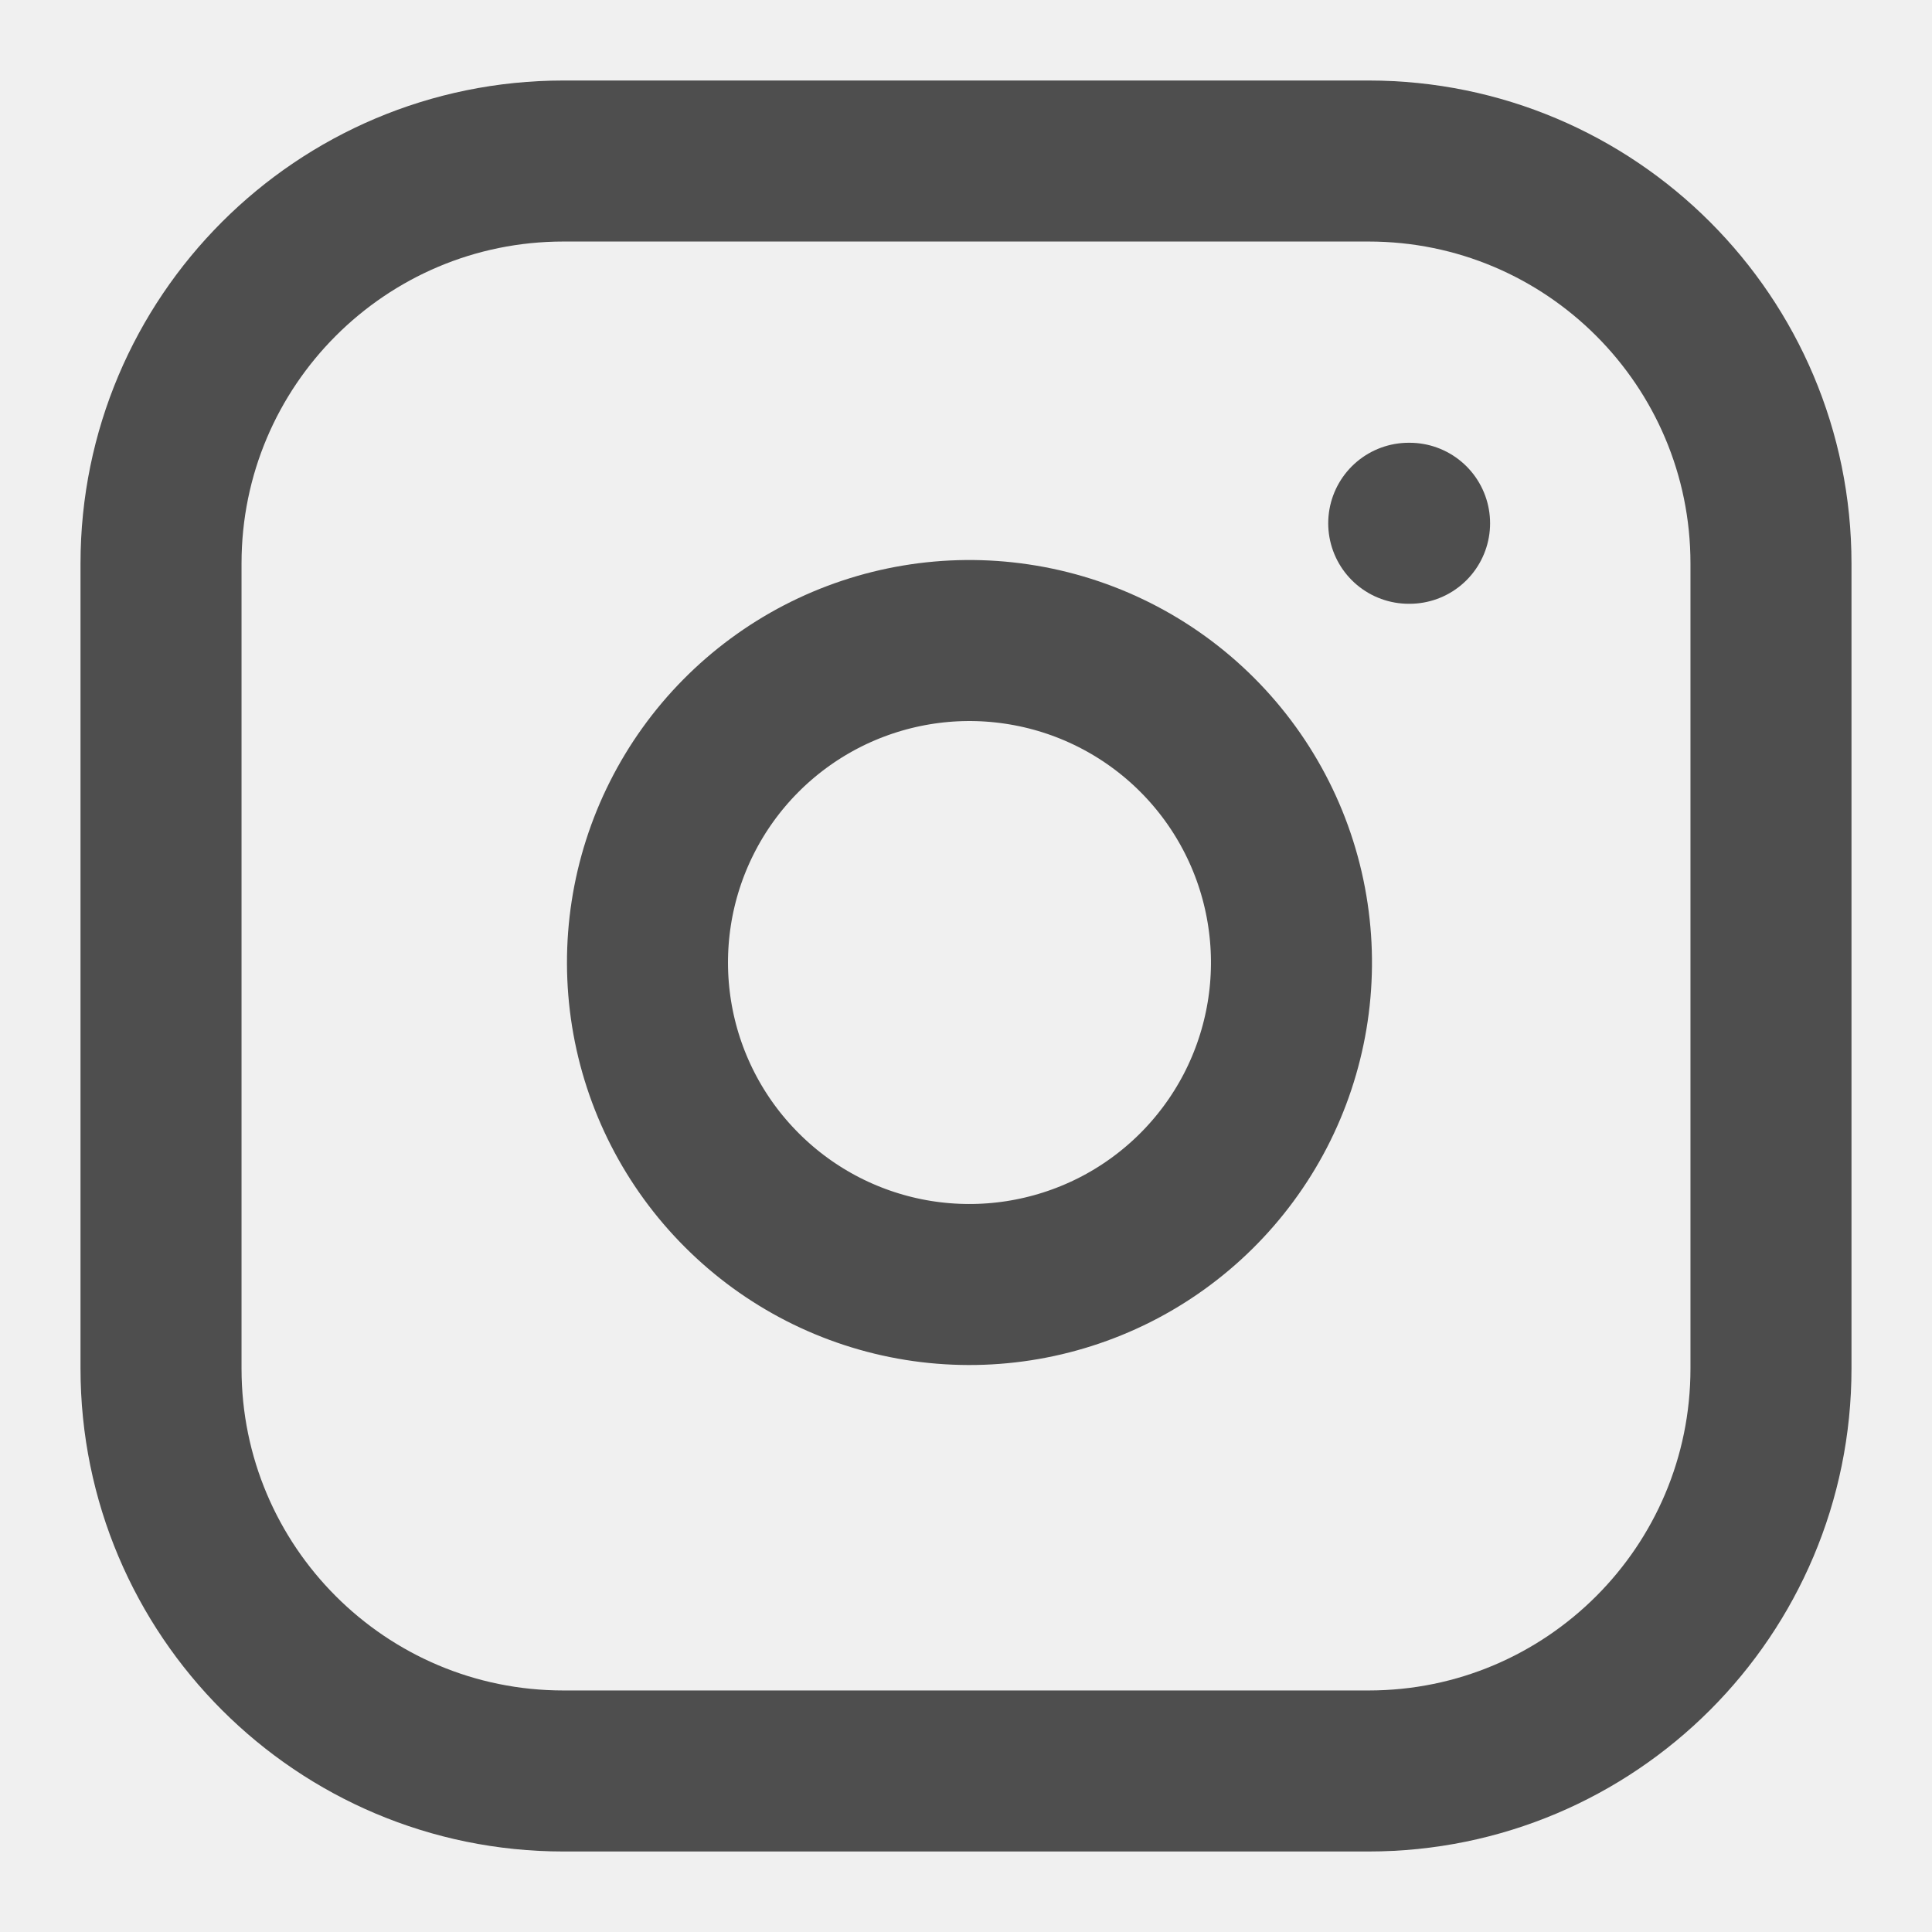
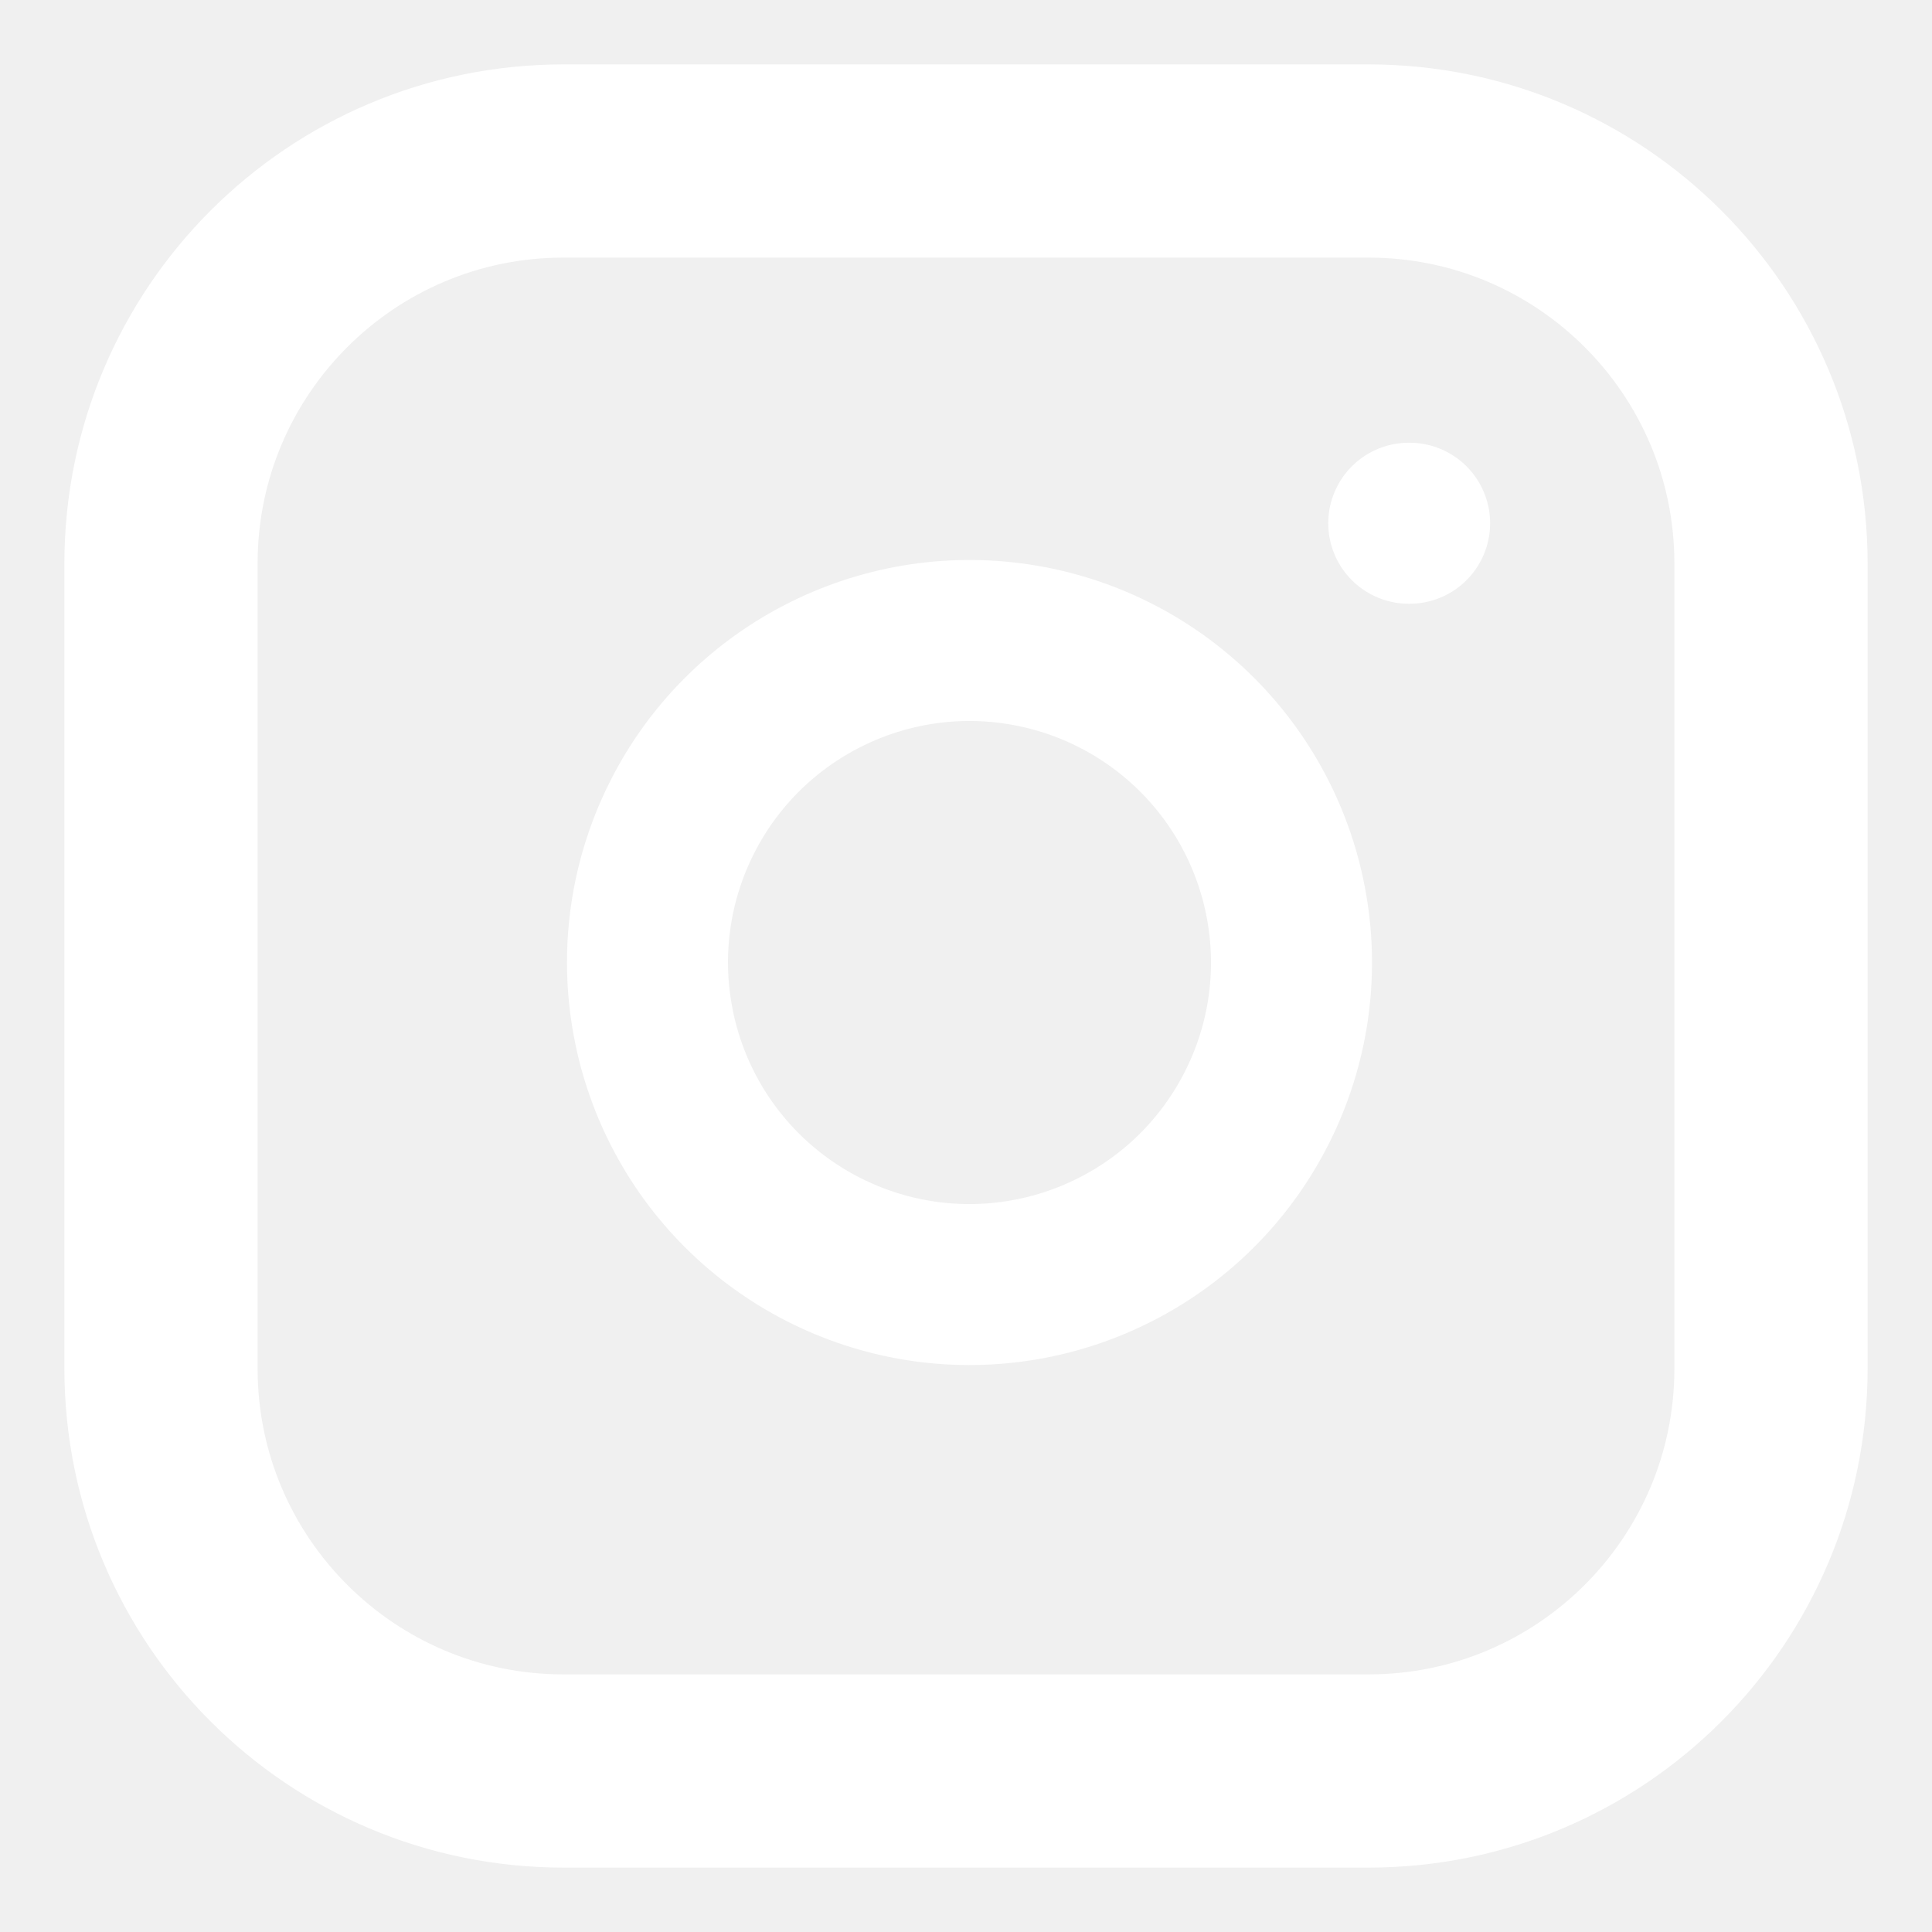
- <svg xmlns="http://www.w3.org/2000/svg" width="32" height="32" viewBox="0 0 32 32" fill="none">
-   <path d="M22.667 2.667H9.333C5.651 2.667 2.667 5.652 2.667 9.333V22.667C2.667 26.349 5.651 29.333 9.333 29.333H22.667C26.349 29.333 29.333 26.349 29.333 22.667V9.333C29.333 5.652 26.349 2.667 22.667 2.667Z" stroke="#4E4E4E" stroke-width="2.667" stroke-linecap="round" stroke-linejoin="round" />
-   <path d="M21.333 15.16C21.498 16.27 21.308 17.403 20.792 18.399C20.275 19.394 19.457 20.202 18.456 20.706C17.453 21.21 16.318 21.386 15.21 21.208C14.103 21.03 13.08 20.507 12.287 19.713C11.493 18.92 10.97 17.897 10.792 16.79C10.614 15.682 10.789 14.546 11.294 13.544C11.798 12.542 12.606 11.725 13.601 11.208C14.597 10.692 15.73 10.502 16.84 10.667C17.972 10.834 19.02 11.362 19.829 12.171C20.638 12.98 21.166 14.028 21.333 15.16Z" stroke="#4E4E4E" stroke-width="2.667" stroke-linecap="round" stroke-linejoin="round" />
-   <path d="M23.333 8.667H23.347" stroke="#4E4E4E" stroke-width="2.667" stroke-linecap="round" stroke-linejoin="round" />
+ <svg xmlns="http://www.w3.org/2000/svg" width="18" height="18" viewBox="0 0 18 18" fill="none">
+   <g clip-path="url(#clip0_4_4)">
+     <path d="M12.75 1.5H5.25C3.179 1.5 1.5 3.179 1.5 5.25V12.75C1.5 14.821 3.179 16.5 5.25 16.5H12.75C14.821 16.5 16.5 14.821 16.5 12.75V5.25C16.5 3.179 14.821 1.5 12.75 1.5Z" stroke="white" stroke-width="1.8" stroke-linecap="round" stroke-linejoin="round" />
+     <path d="M12 8.528C12.093 9.152 11.986 9.789 11.695 10.349C11.405 10.909 10.945 11.364 10.381 11.647C9.818 11.931 9.179 12.03 8.556 11.93C7.933 11.829 7.357 11.535 6.911 11.089C6.465 10.643 6.171 10.067 6.071 9.444C5.97 8.821 6.069 8.182 6.353 7.619C6.636 7.055 7.091 6.595 7.651 6.305C8.211 6.014 8.848 5.907 9.473 6C10.109 6.094 10.699 6.391 11.154 6.846C11.609 7.301 11.906 7.891 12 8.528Z" stroke="white" stroke-width="1.5" stroke-linecap="round" stroke-linejoin="round" />
+     <path d="M13.125 4.875H13.133" stroke="white" stroke-width="1.5" stroke-linecap="round" stroke-linejoin="round" />
+   </g>
+   <defs>
+     <clipPath id="clip0_4_4">
+       <rect width="18" height="18" fill="white" />
+     </clipPath>
+   </defs>
</svg>
